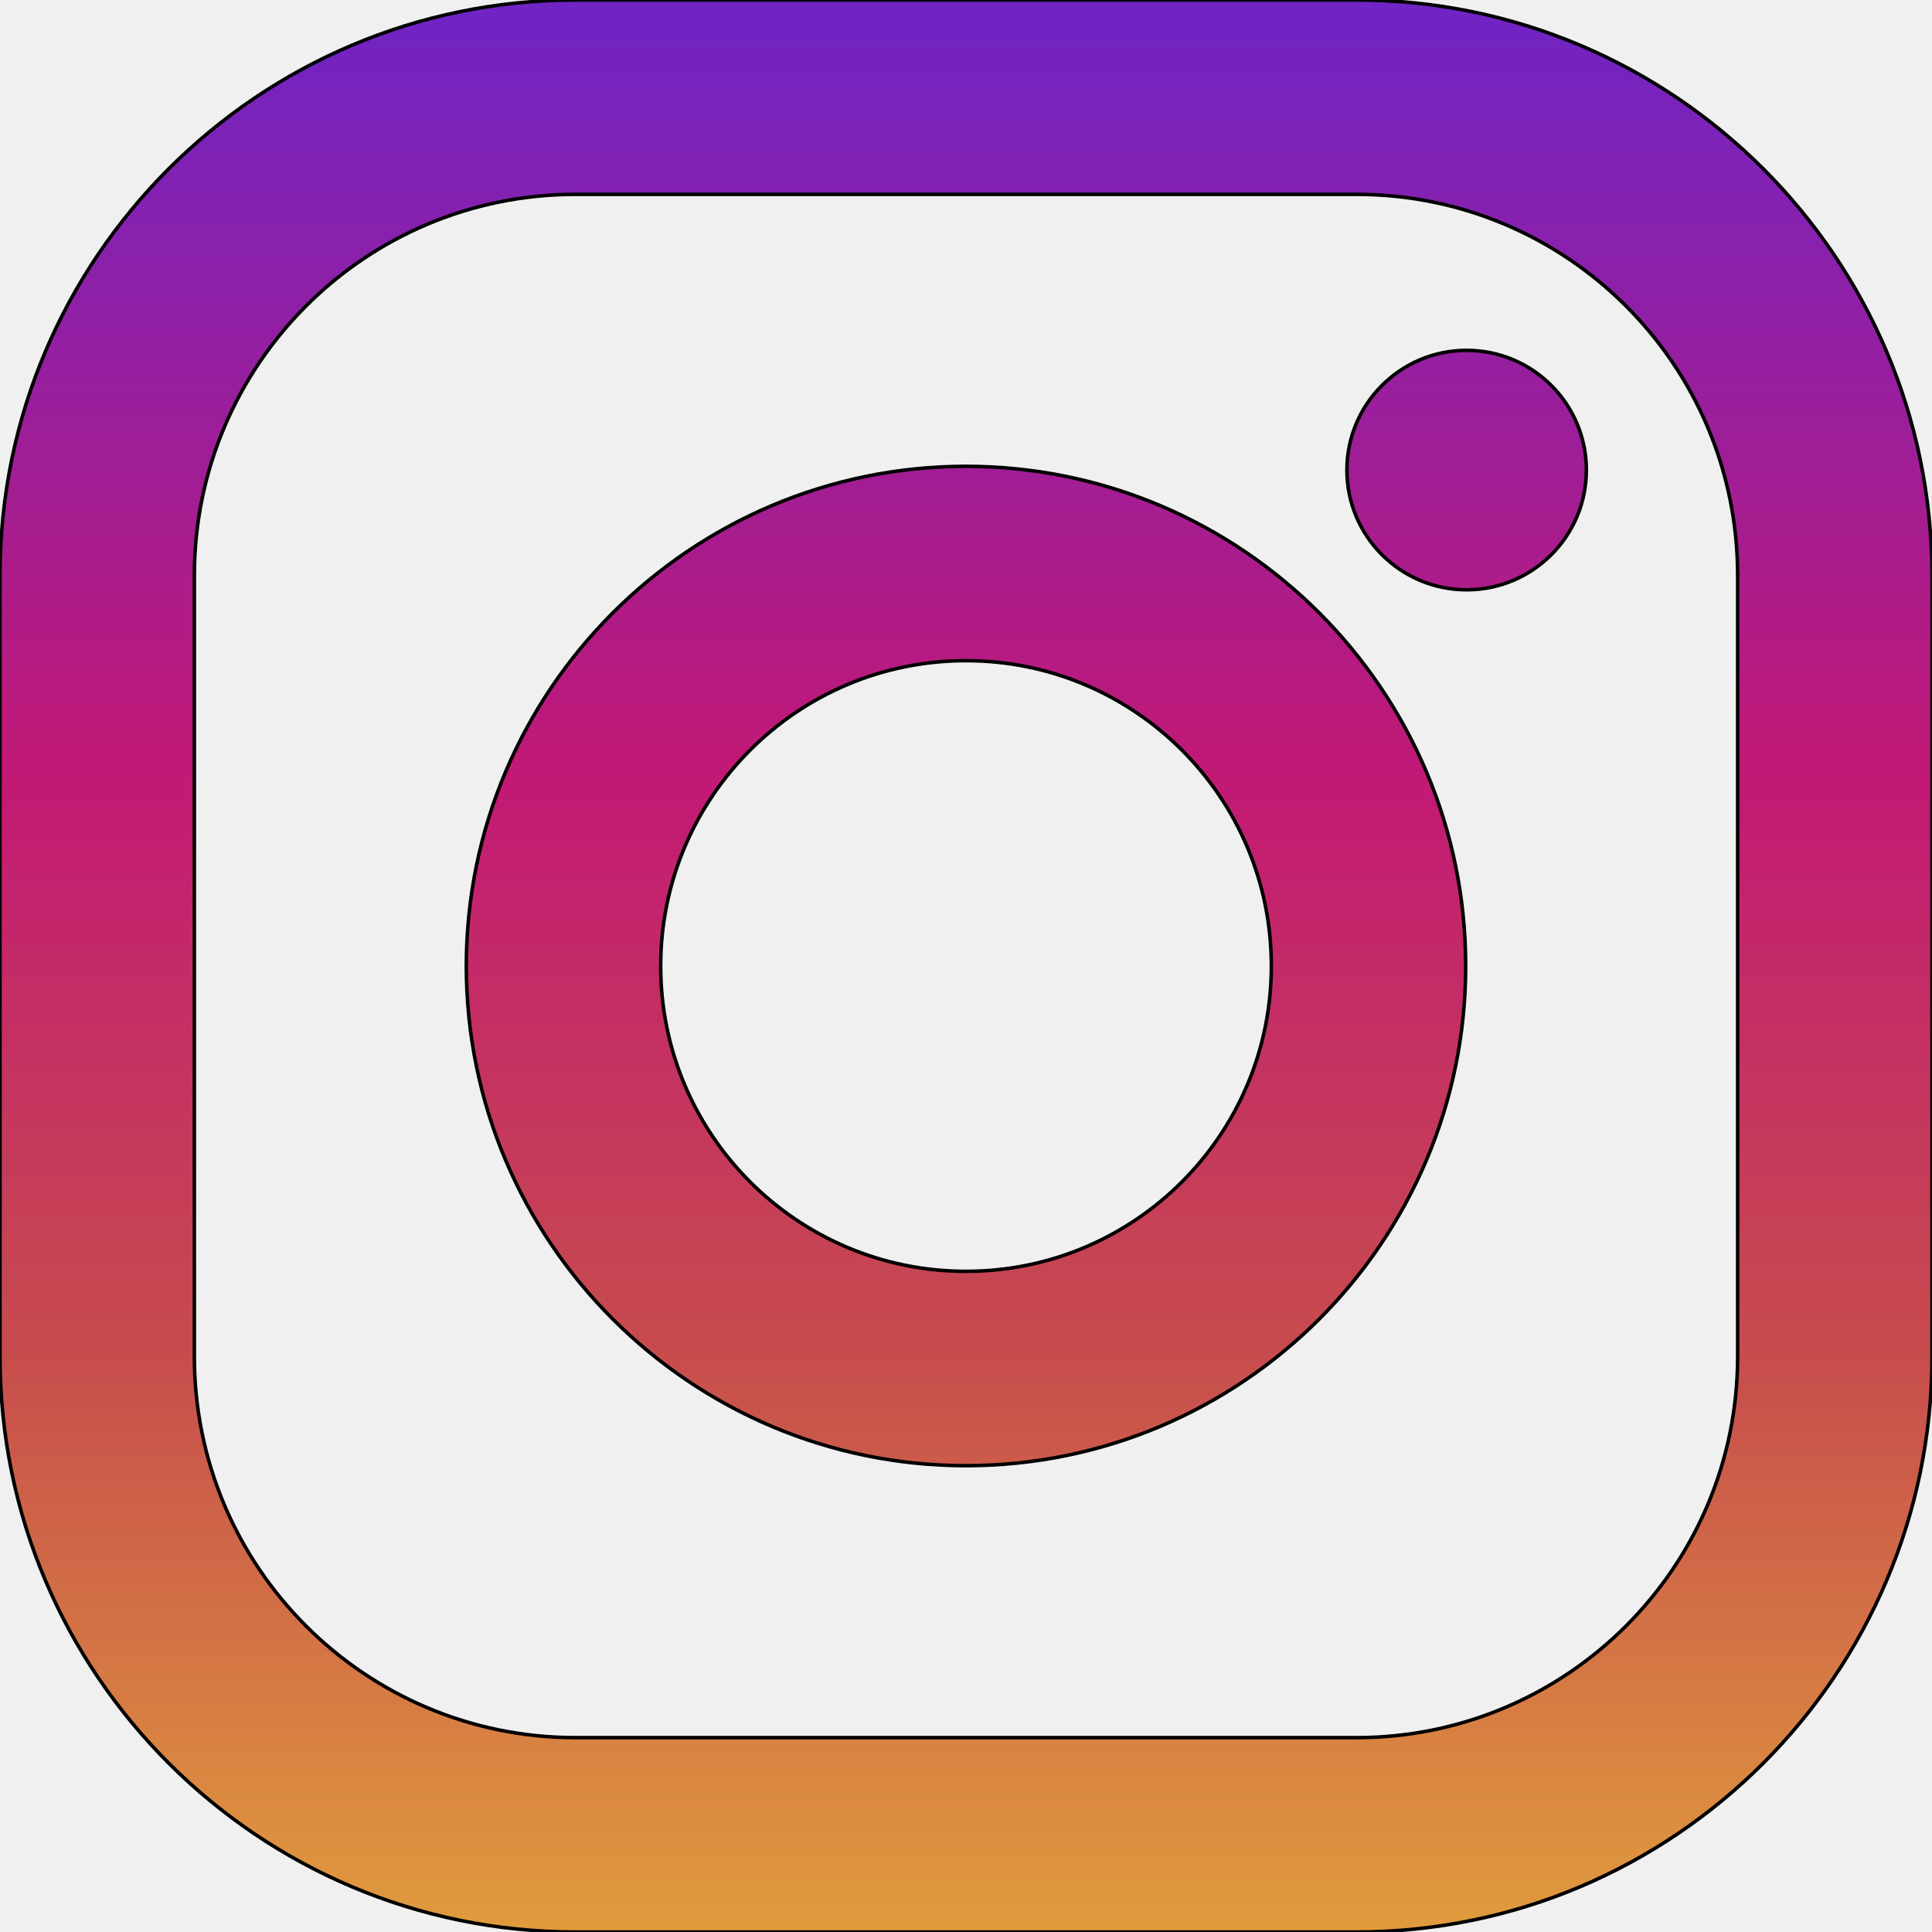
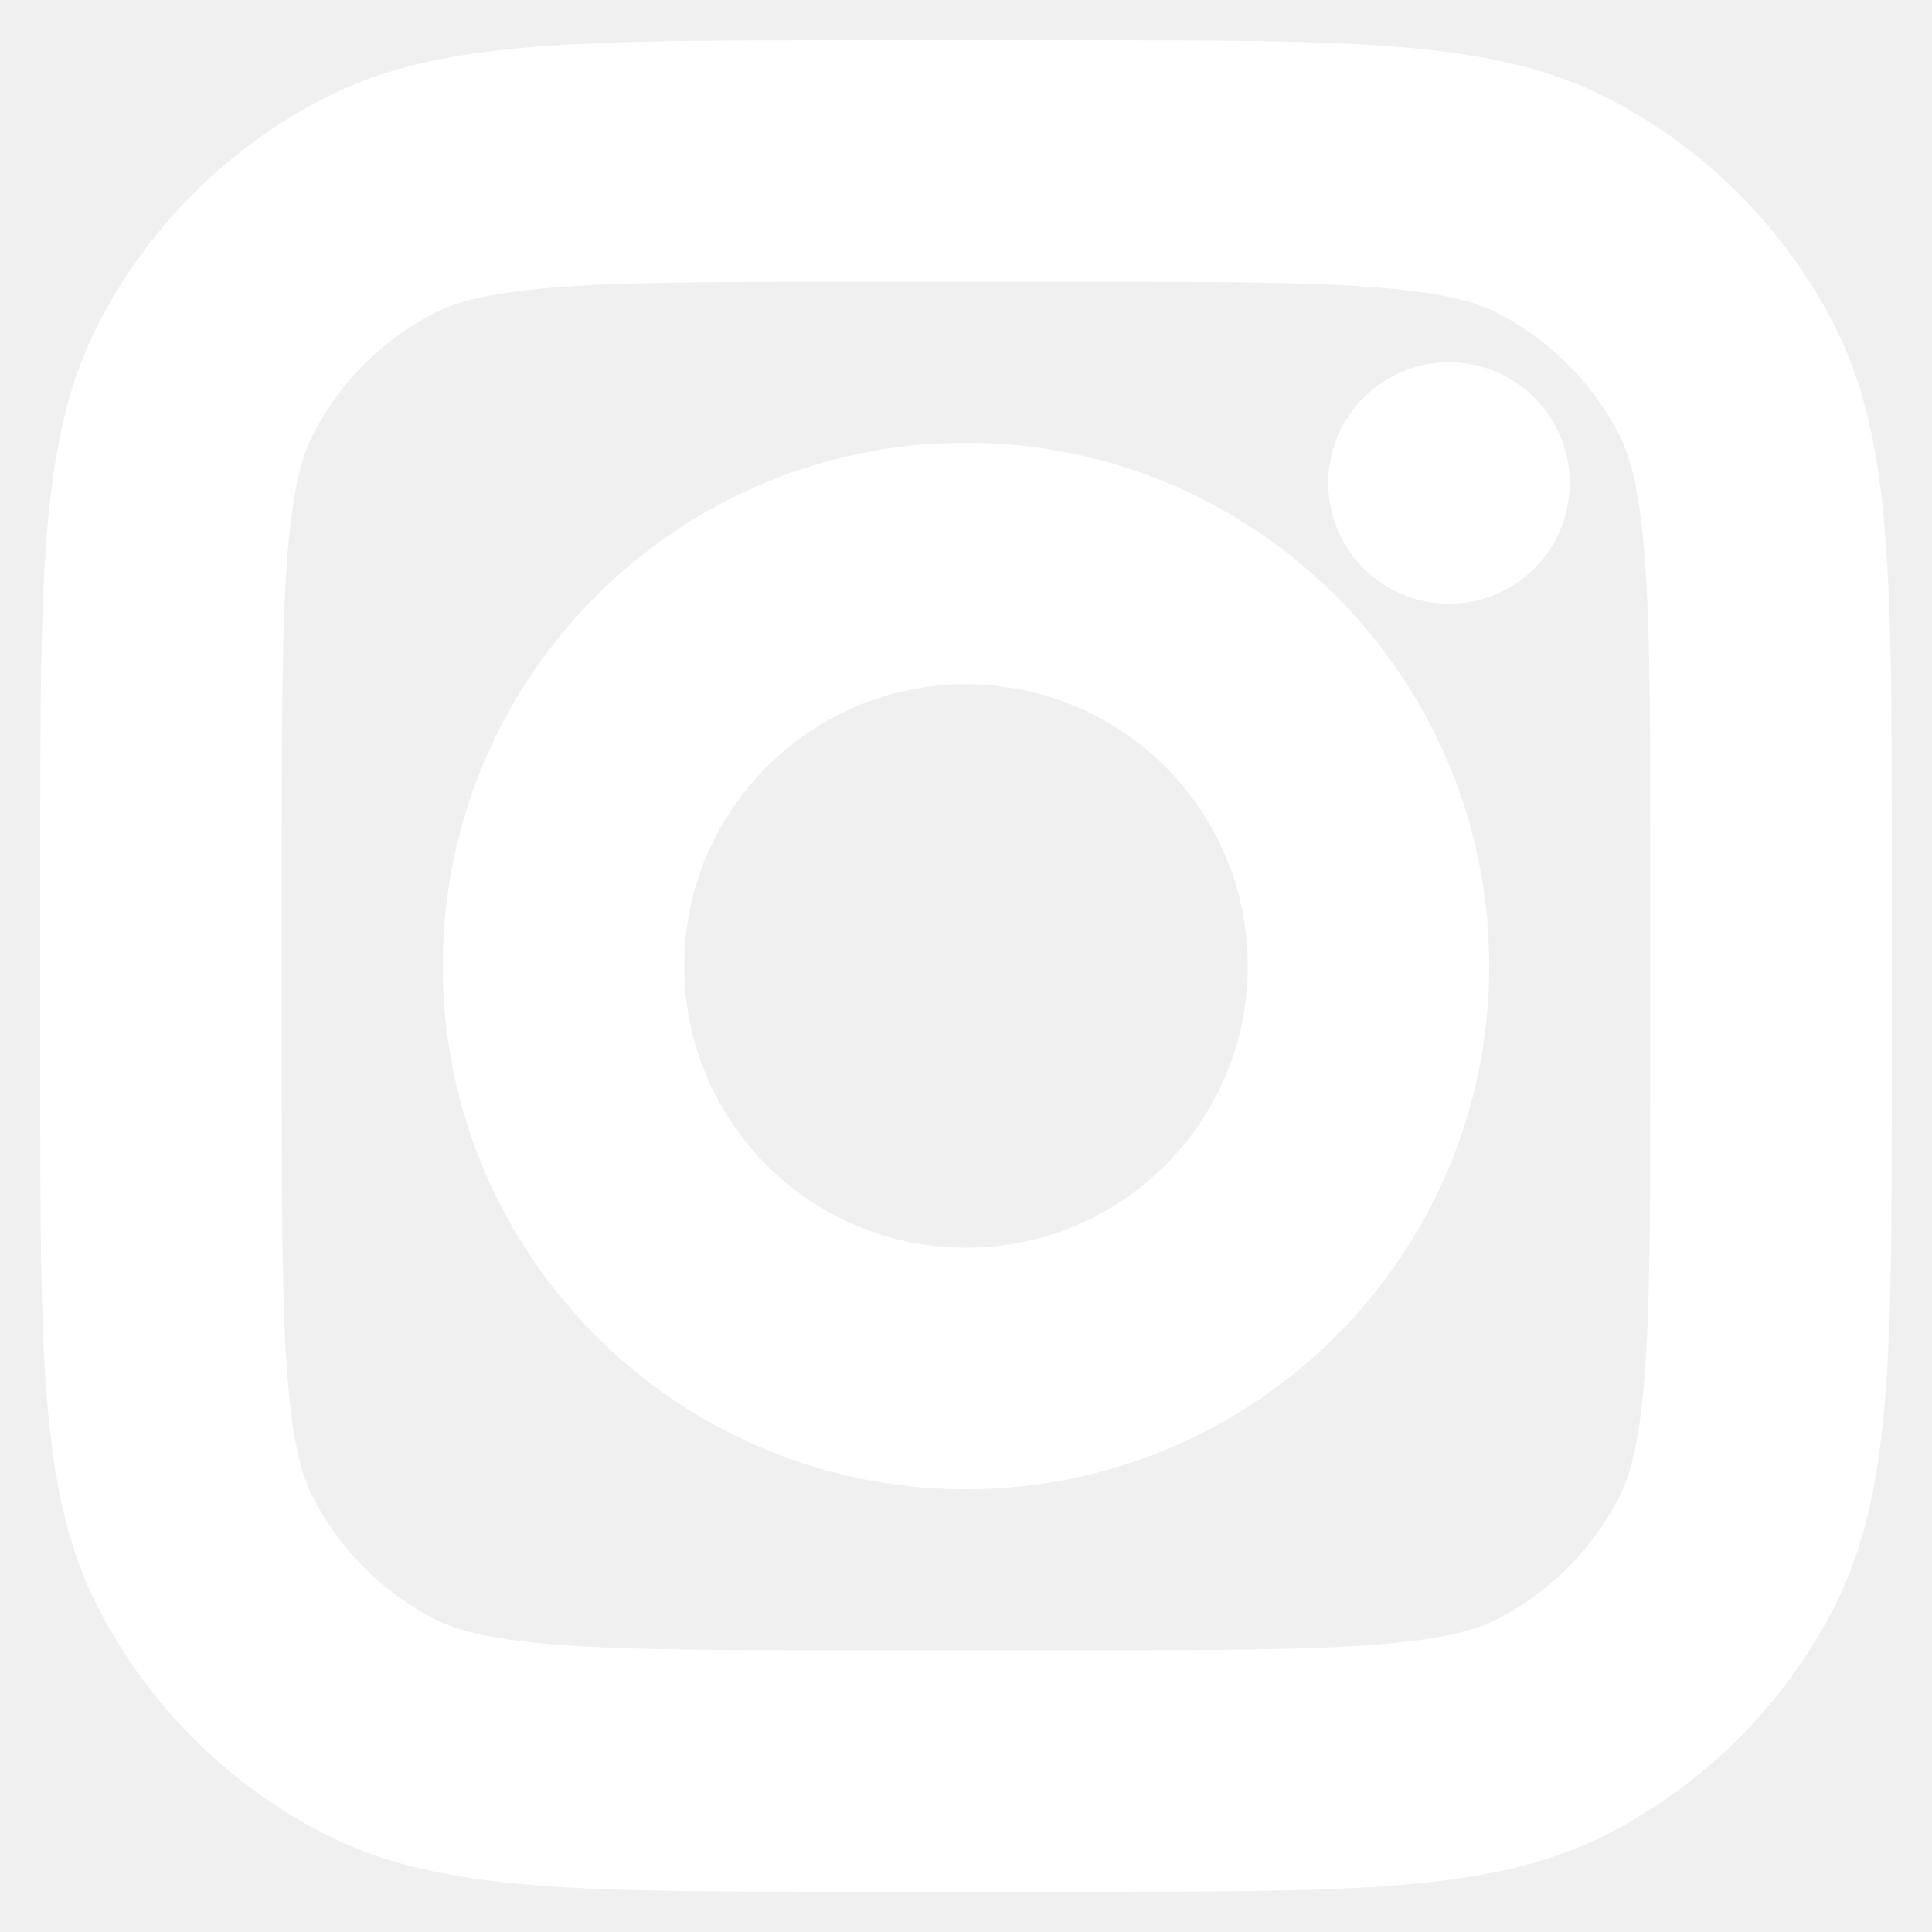
- <svg xmlns="http://www.w3.org/2000/svg" height="800px" width="800px" version="1.1" id="Layer_1" viewBox="0 0 551.034 551.034" xml:space="preserve" fill="#000000" stroke="#000000">
+ <svg xmlns="http://www.w3.org/2000/svg" viewBox="0 0 24 24" fill="none" stroke="#ffffff">
  <g id="SVGRepo_bgCarrier" stroke-width="0" />
  <g id="SVGRepo_tracerCarrier" stroke-linecap="round" stroke-linejoin="round" />
  <g id="SVGRepo_iconCarrier">
-     <g id="XMLID_13_">
-       <linearGradient id="XMLID_2_" gradientUnits="userSpaceOnUse" x1="275.517" y1="4.571" x2="275.517" y2="549.72" gradientTransform="matrix(1 0 0 -1 0 554)">
-         <stop offset="0" style="stop-color:#E09B3D" />
-         <stop offset="0.3" style="stop-color:#C74C4D" />
-         <stop offset="0.6" style="stop-color:#C21975" />
-         <stop offset="1" style="stop-color:#7024C4" />
-       </linearGradient>
-       <path id="XMLID_17_" style="fill:url(#XMLID_2_);" d="M386.878,0H164.156C73.64,0,0,73.64,0,164.156v222.722 c0,90.516,73.64,164.156,164.156,164.156h222.722c90.516,0,164.156-73.64,164.156-164.156V164.156 C551.033,73.64,477.393,0,386.878,0z M495.6,386.878c0,60.045-48.677,108.722-108.722,108.722H164.156 c-60.045,0-108.722-48.677-108.722-108.722V164.156c0-60.046,48.677-108.722,108.722-108.722h222.722 c60.045,0,108.722,48.676,108.722,108.722L495.6,386.878L495.6,386.878z" />
-       <linearGradient id="XMLID_3_" gradientUnits="userSpaceOnUse" x1="275.517" y1="4.571" x2="275.517" y2="549.72" gradientTransform="matrix(1 0 0 -1 0 554)">
-         <stop offset="0" style="stop-color:#E09B3D" />
-         <stop offset="0.3" style="stop-color:#C74C4D" />
-         <stop offset="0.6" style="stop-color:#C21975" />
-         <stop offset="1" style="stop-color:#7024C4" />
-       </linearGradient>
-       <path id="XMLID_81_" style="fill:url(#XMLID_3_);" d="M275.517,133C196.933,133,133,196.933,133,275.516 s63.933,142.517,142.517,142.517S418.034,354.1,418.034,275.516S354.101,133,275.517,133z M275.517,362.6 c-48.095,0-87.083-38.988-87.083-87.083s38.989-87.083,87.083-87.083c48.095,0,87.083,38.988,87.083,87.083 C362.6,323.611,323.611,362.6,275.517,362.6z" />
-       <linearGradient id="XMLID_4_" gradientUnits="userSpaceOnUse" x1="418.306" y1="4.571" x2="418.306" y2="549.72" gradientTransform="matrix(1 0 0 -1 0 554)">
-         <stop offset="0" style="stop-color:#E09B3D" />
-         <stop offset="0.3" style="stop-color:#C74C4D" />
-         <stop offset="0.6" style="stop-color:#C21975" />
-         <stop offset="1" style="stop-color:#7024C4" />
-       </linearGradient>
-       <circle id="XMLID_83_" style="fill:url(#XMLID_4_);" cx="418.306" cy="134.072" r="34.149" />
-     </g>
+     <path fill-rule="evenodd" clip-rule="evenodd" d="M12 18C15.314 18 18 15.314 18 12C18 8.686 15.314 6 12 6C8.686 6 6 8.686 6 12C6 15.314 8.686 18 12 18ZM12 16C14.209 16 16 14.209 16 12C16 9.791 14.209 8 12 8C9.791 8 8 9.791 8 12C8 14.209 9.791 16 12 16Z" fill="#ffffff" />
+     <path d="M18 5C17.448 5 17 5.448 17 6C17 6.552 17.448 7 18 7C18.552 7 19 6.552 19 6C19 5.448 18.552 5 18 5Z" fill="#ffffff" />
+     <path fill-rule="evenodd" clip-rule="evenodd" d="M1.654 4.276C1 5.56 1 7.24 1 10.6V13.4C1 16.76 1 18.441 1.654 19.724C2.229 20.853 3.147 21.771 4.276 22.346C5.56 23 7.24 23 10.6 23H13.4C16.76 23 18.441 23 19.724 22.346C20.853 21.771 21.771 20.853 22.346 19.724C23 18.441 23 16.76 23 13.4V10.6C23 7.24 23 5.56 22.346 4.276C21.771 3.147 20.853 2.229 19.724 1.654C18.441 1 16.76 1 13.4 1H10.6C7.24 1 5.56 1 4.276 1.654C3.147 2.229 2.229 3.147 1.654 4.276ZM13.4 3H10.6C8.887 3 7.722 3.002 6.822 3.075C5.945 3.147 5.497 3.277 5.184 3.436C4.431 3.819 3.819 4.431 3.436 5.184C3.277 5.497 3.147 5.945 3.075 6.822C3.002 7.722 3 8.887 3 10.6V13.4C3 15.113 3.002 16.278 3.075 17.178C3.147 18.055 3.277 18.503 3.436 18.816C3.819 19.569 4.431 20.18 5.184 20.564C5.497 20.723 5.945 20.853 6.822 20.925C7.722 20.998 8.887 21 10.6 21H13.4C15.113 21 16.278 20.998 17.178 20.925C18.055 20.853 18.503 20.723 18.816 20.564C19.569 20.18 20.18 19.569 20.564 18.816C20.723 18.503 20.853 18.055 20.925 17.178C20.998 16.278 21 15.113 21 13.4V10.6C21 8.887 20.998 7.722 20.925 6.822C20.853 5.945 20.723 5.497 20.564 5.184C20.18 4.431 19.569 3.819 18.816 3.436C18.503 3.277 18.055 3.147 17.178 3.075C16.278 3.002 15.113 3 13.4 3Z" fill="#ffffff" />
  </g>
</svg>
